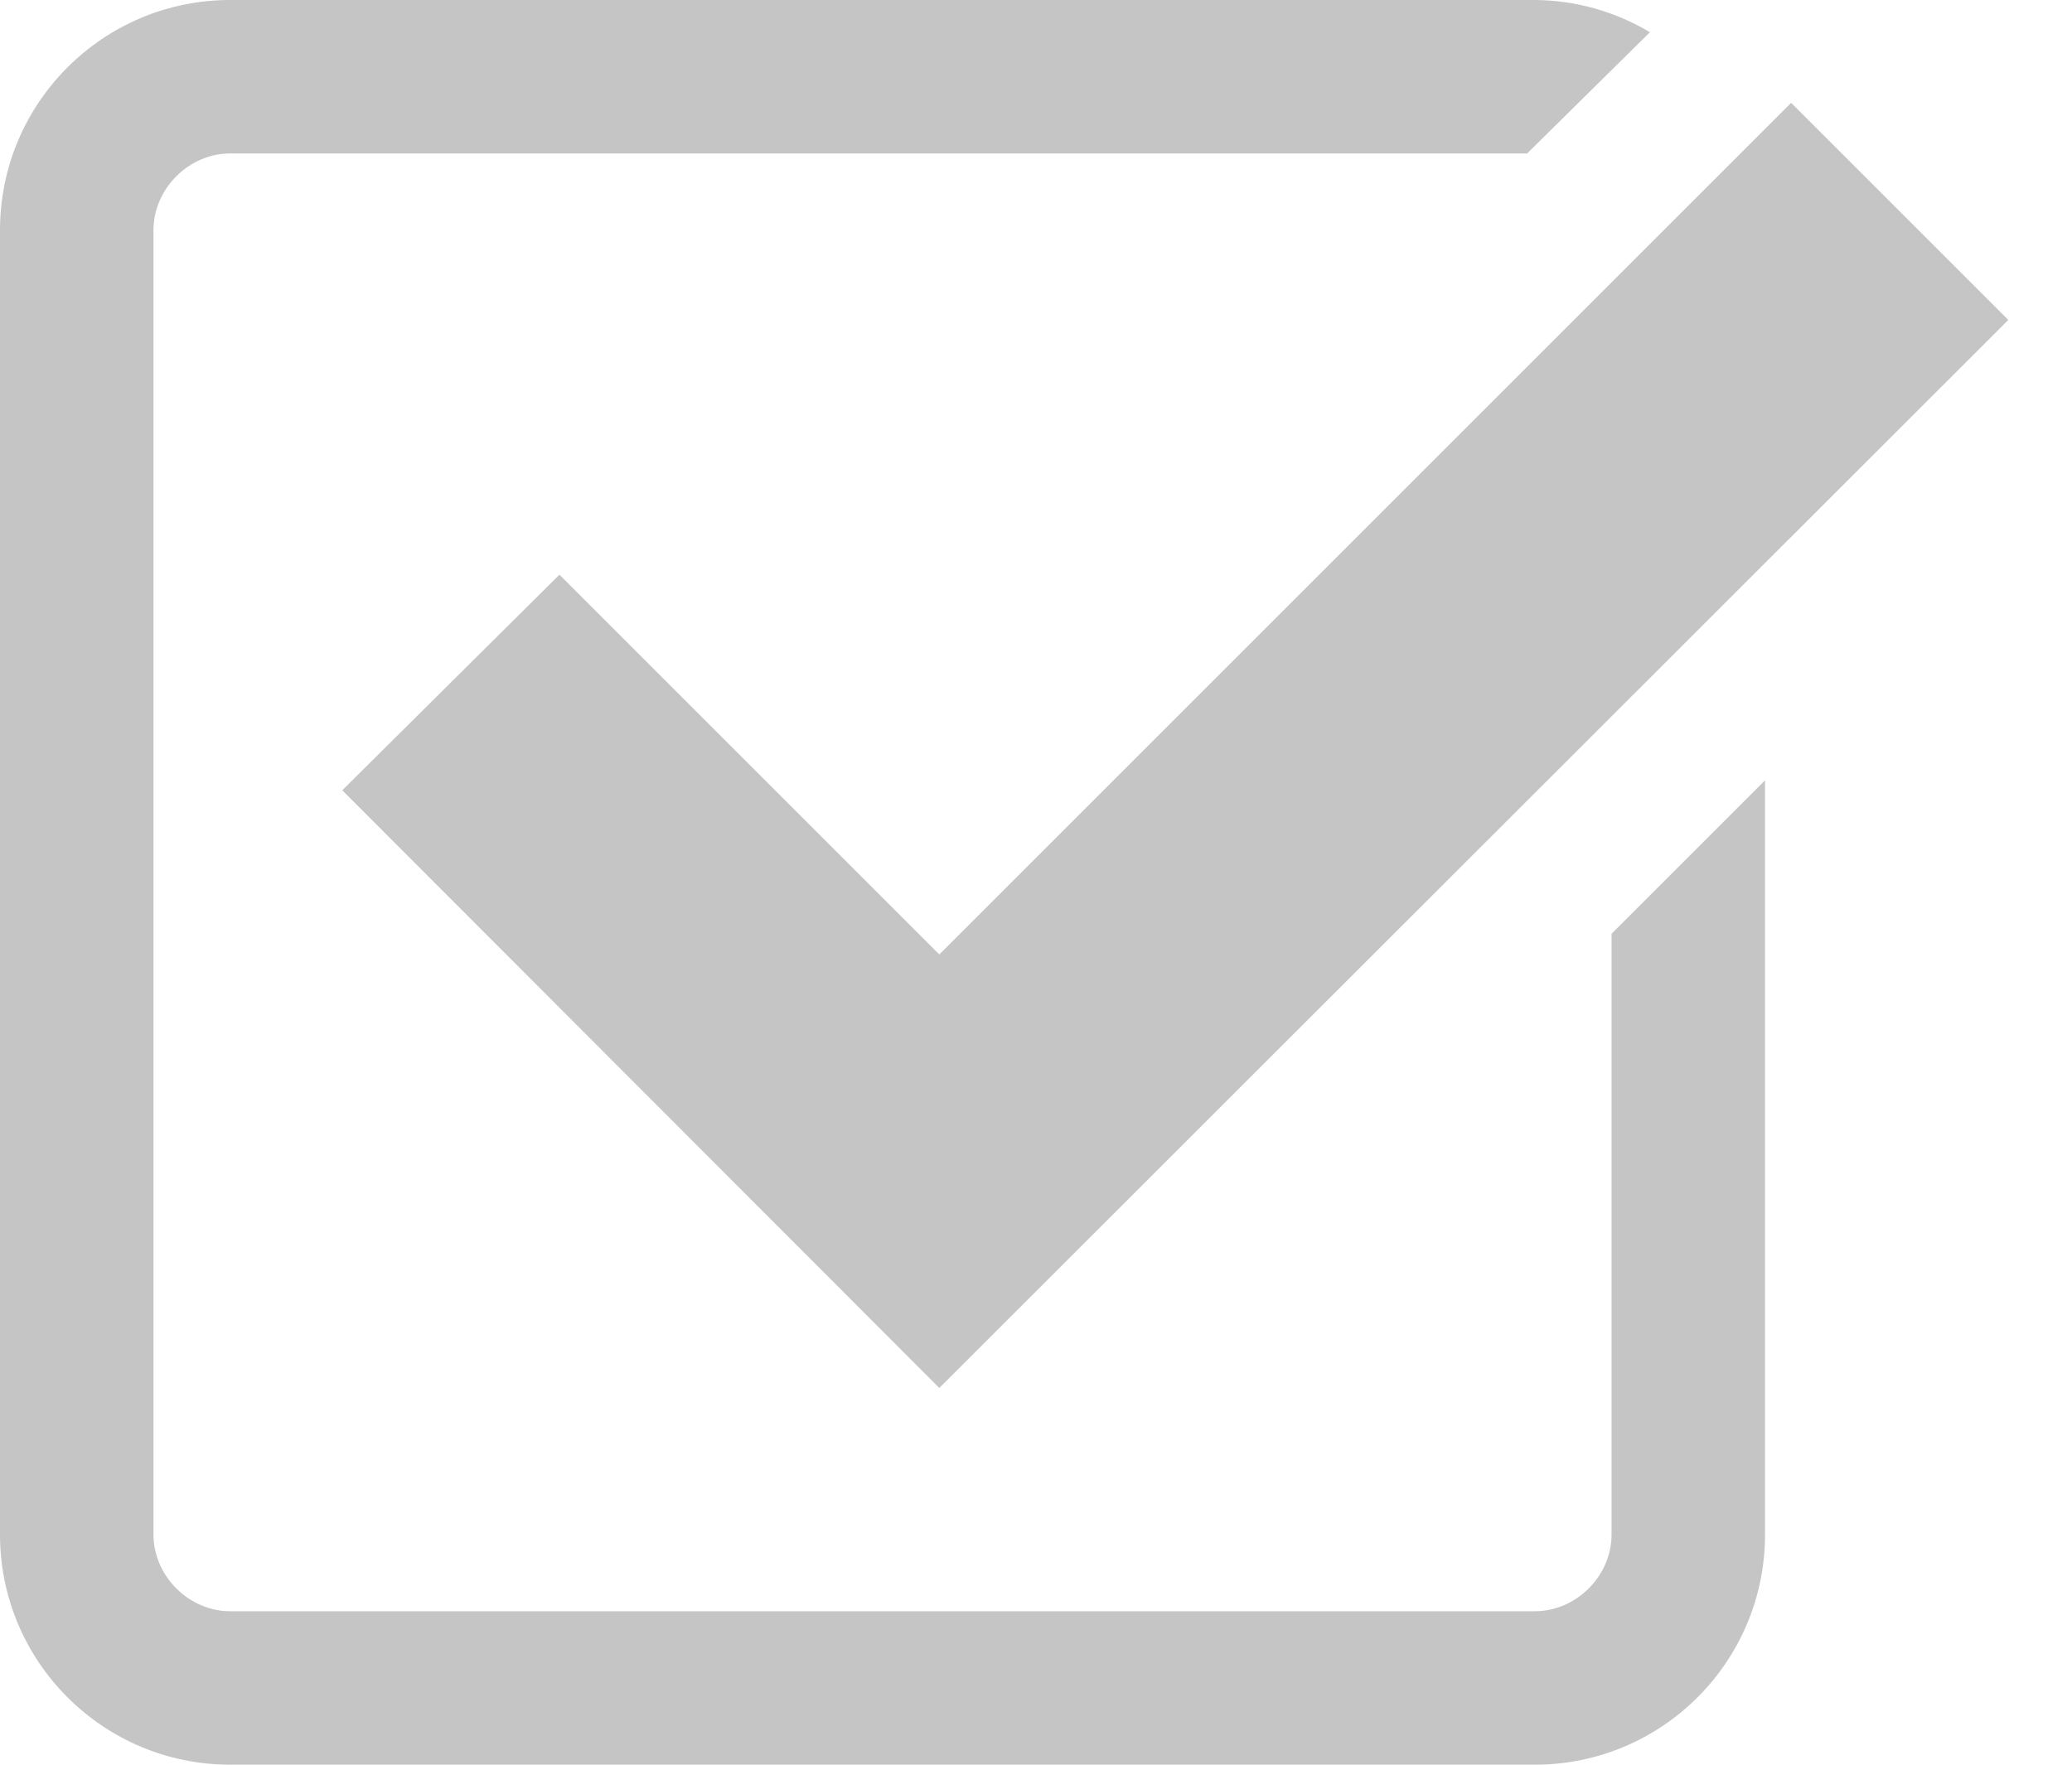
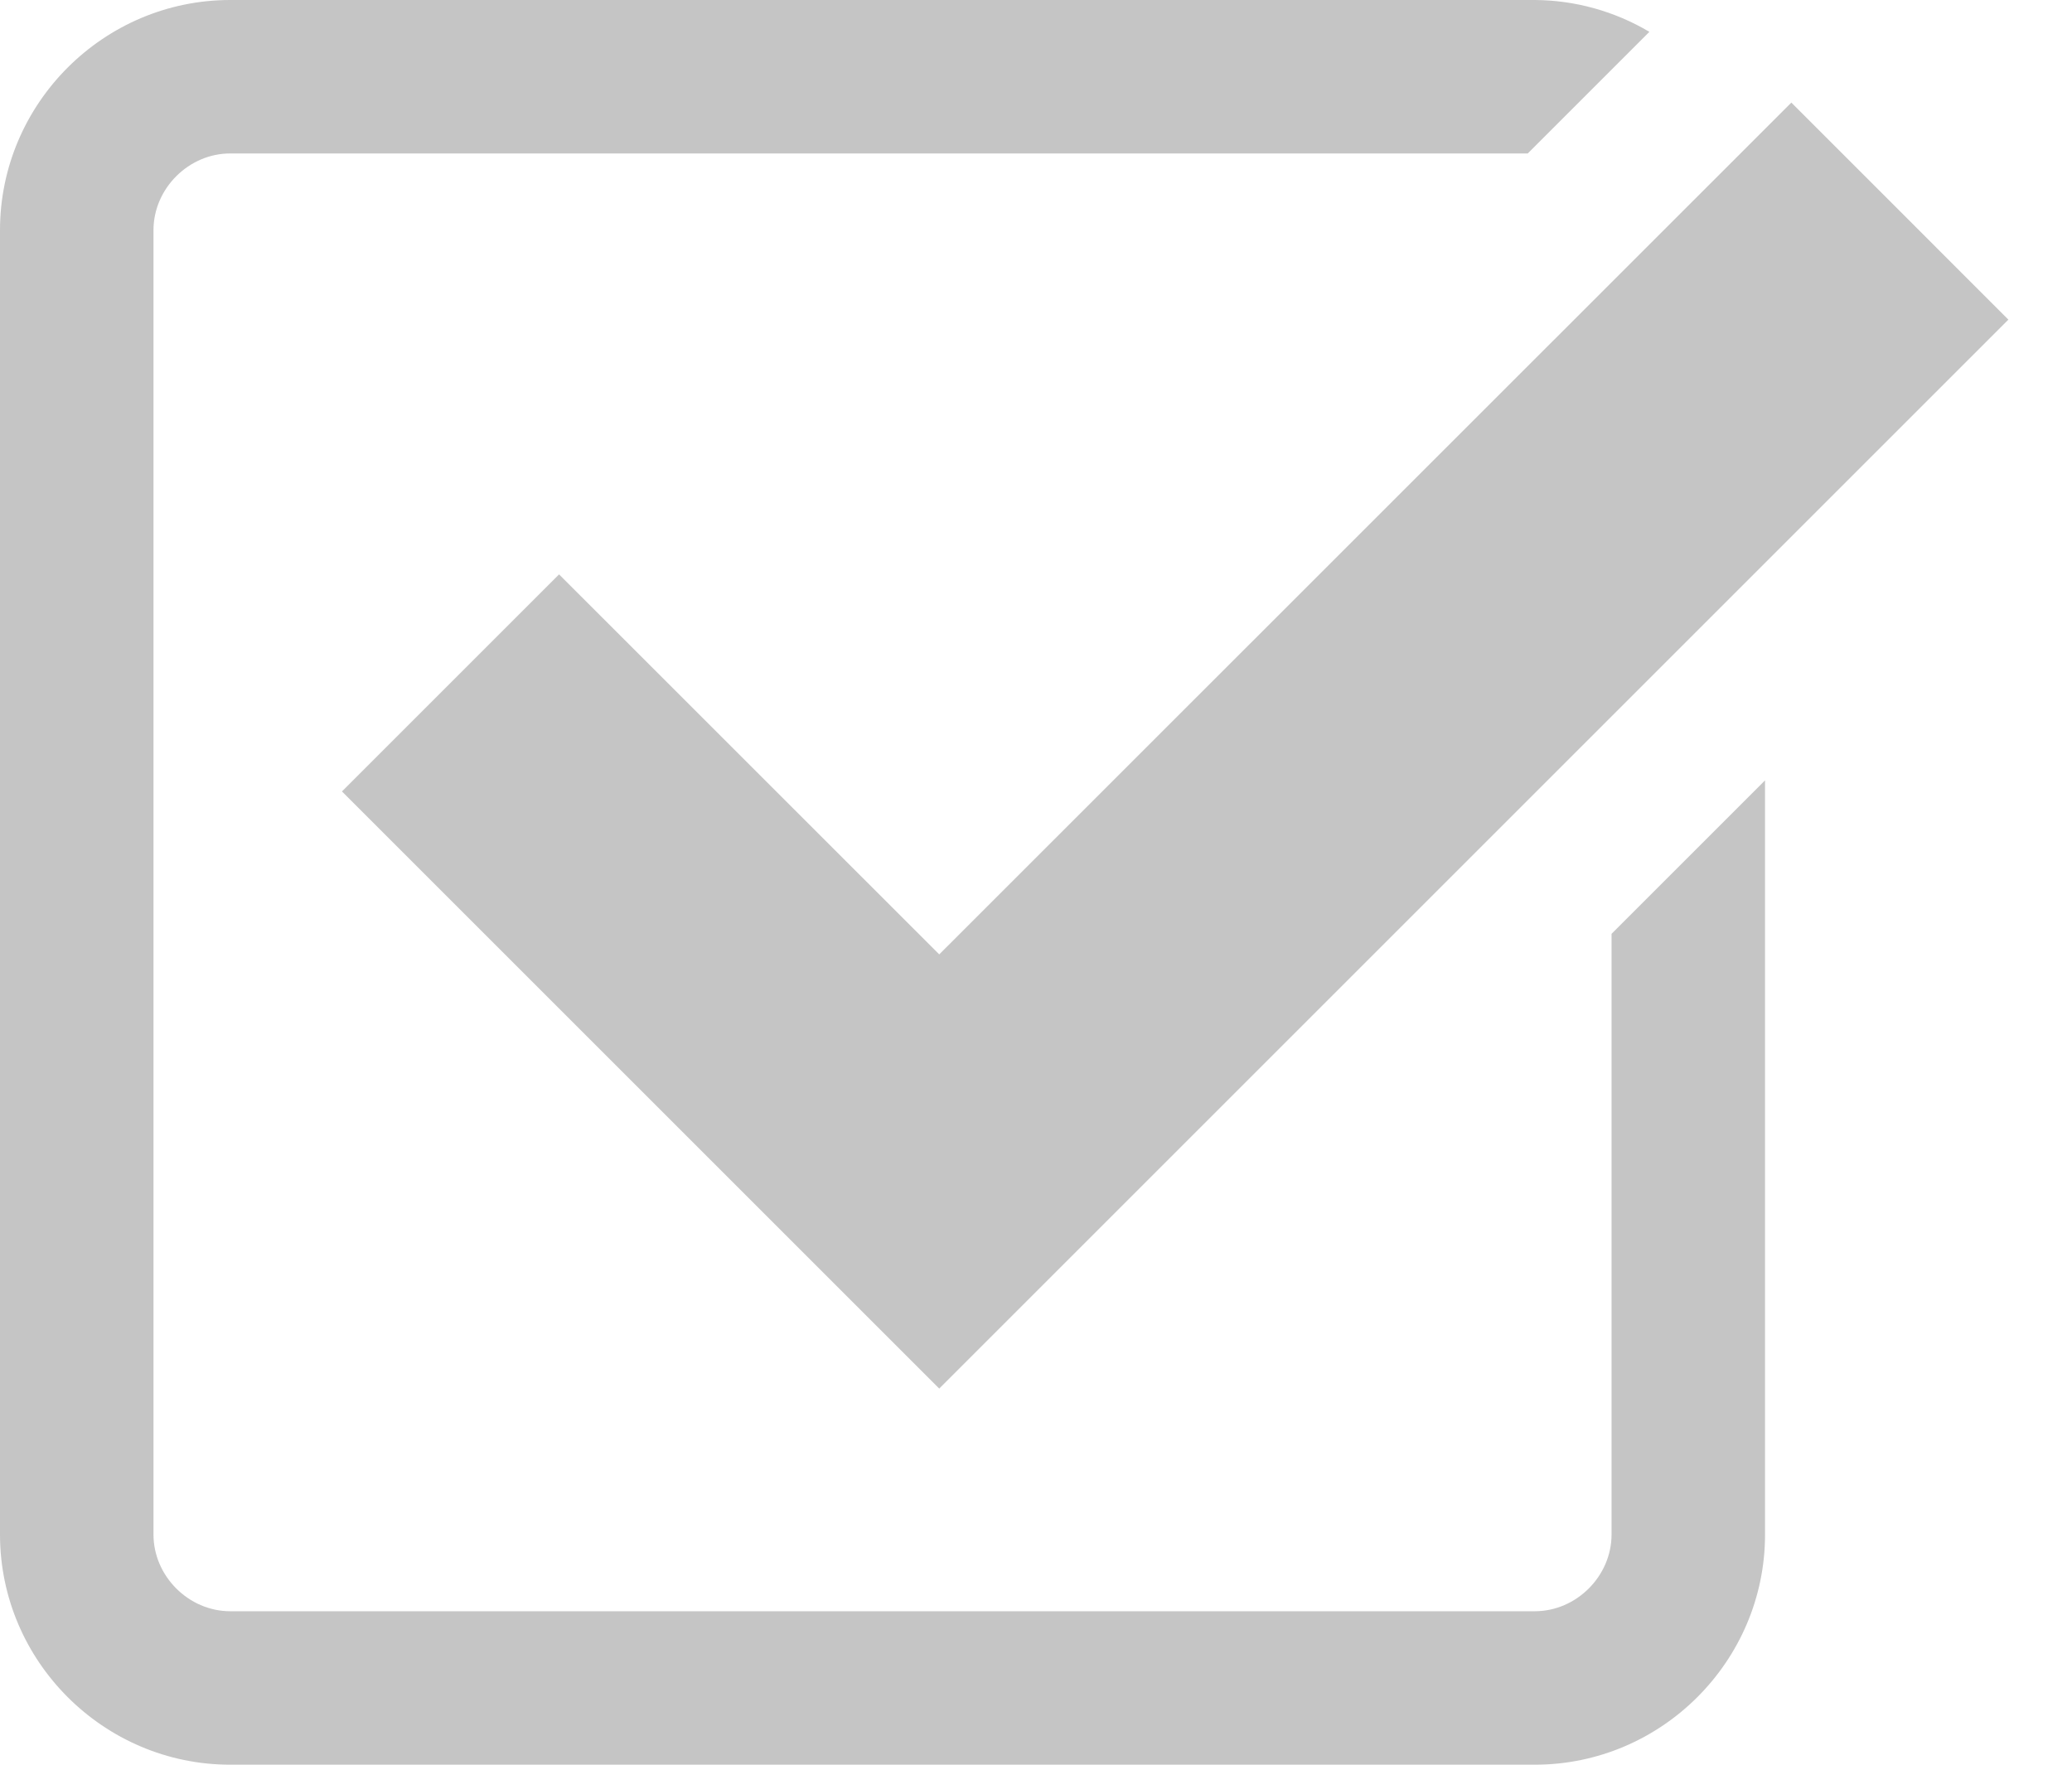
- <svg xmlns="http://www.w3.org/2000/svg" width="27" height="23" fill="none">
-   <path d="M7.29 7.49L4.46 10.3l7.78 7.79L26.17 4.17l-2.83-2.83-11.1 11.1-4.95-4.95z" fill="#C5C5C5" />
-   <path d="M21 20c0 .54-.46 1-1 1H3c-.54 0-1-.46-1-1V3c0-.54.46-1 1-1h16.9L21.5.42A2.96 2.96 0 0020 0H3a3 3 0 00-3 3v17a3 3 0 003 3h17a3 3 0 003-3v-9.83l-2 2V20z" fill="#C5C5C5" />
+ <svg xmlns="http://www.w3.org/2000/svg" width="27" height="23" viewBox="0 0 27 23" fill="none">
+   <path d="M7.285 7.486L4.456 10.315L12.239 18.098L26.171 4.166L23.343 1.337L12.239 12.439L7.285 7.486Z" fill="#C5C5C5" />
+   <path d="M21 20C21 20.542 20.542 21 20 21H3C2.458 21 2 20.542 2 20V3C2 2.458 2.458 2 3 2H19.908L21.493 0.415C21.041 0.147 20.526 0.003 20 0H3C1.35 0 0 1.35 0 3V20C0 21.65 1.35 23 3 23H20C21.65 23 23 21.65 23 20V10.171L21 12.171V20Z" fill="#C5C5C5" />
</svg>
